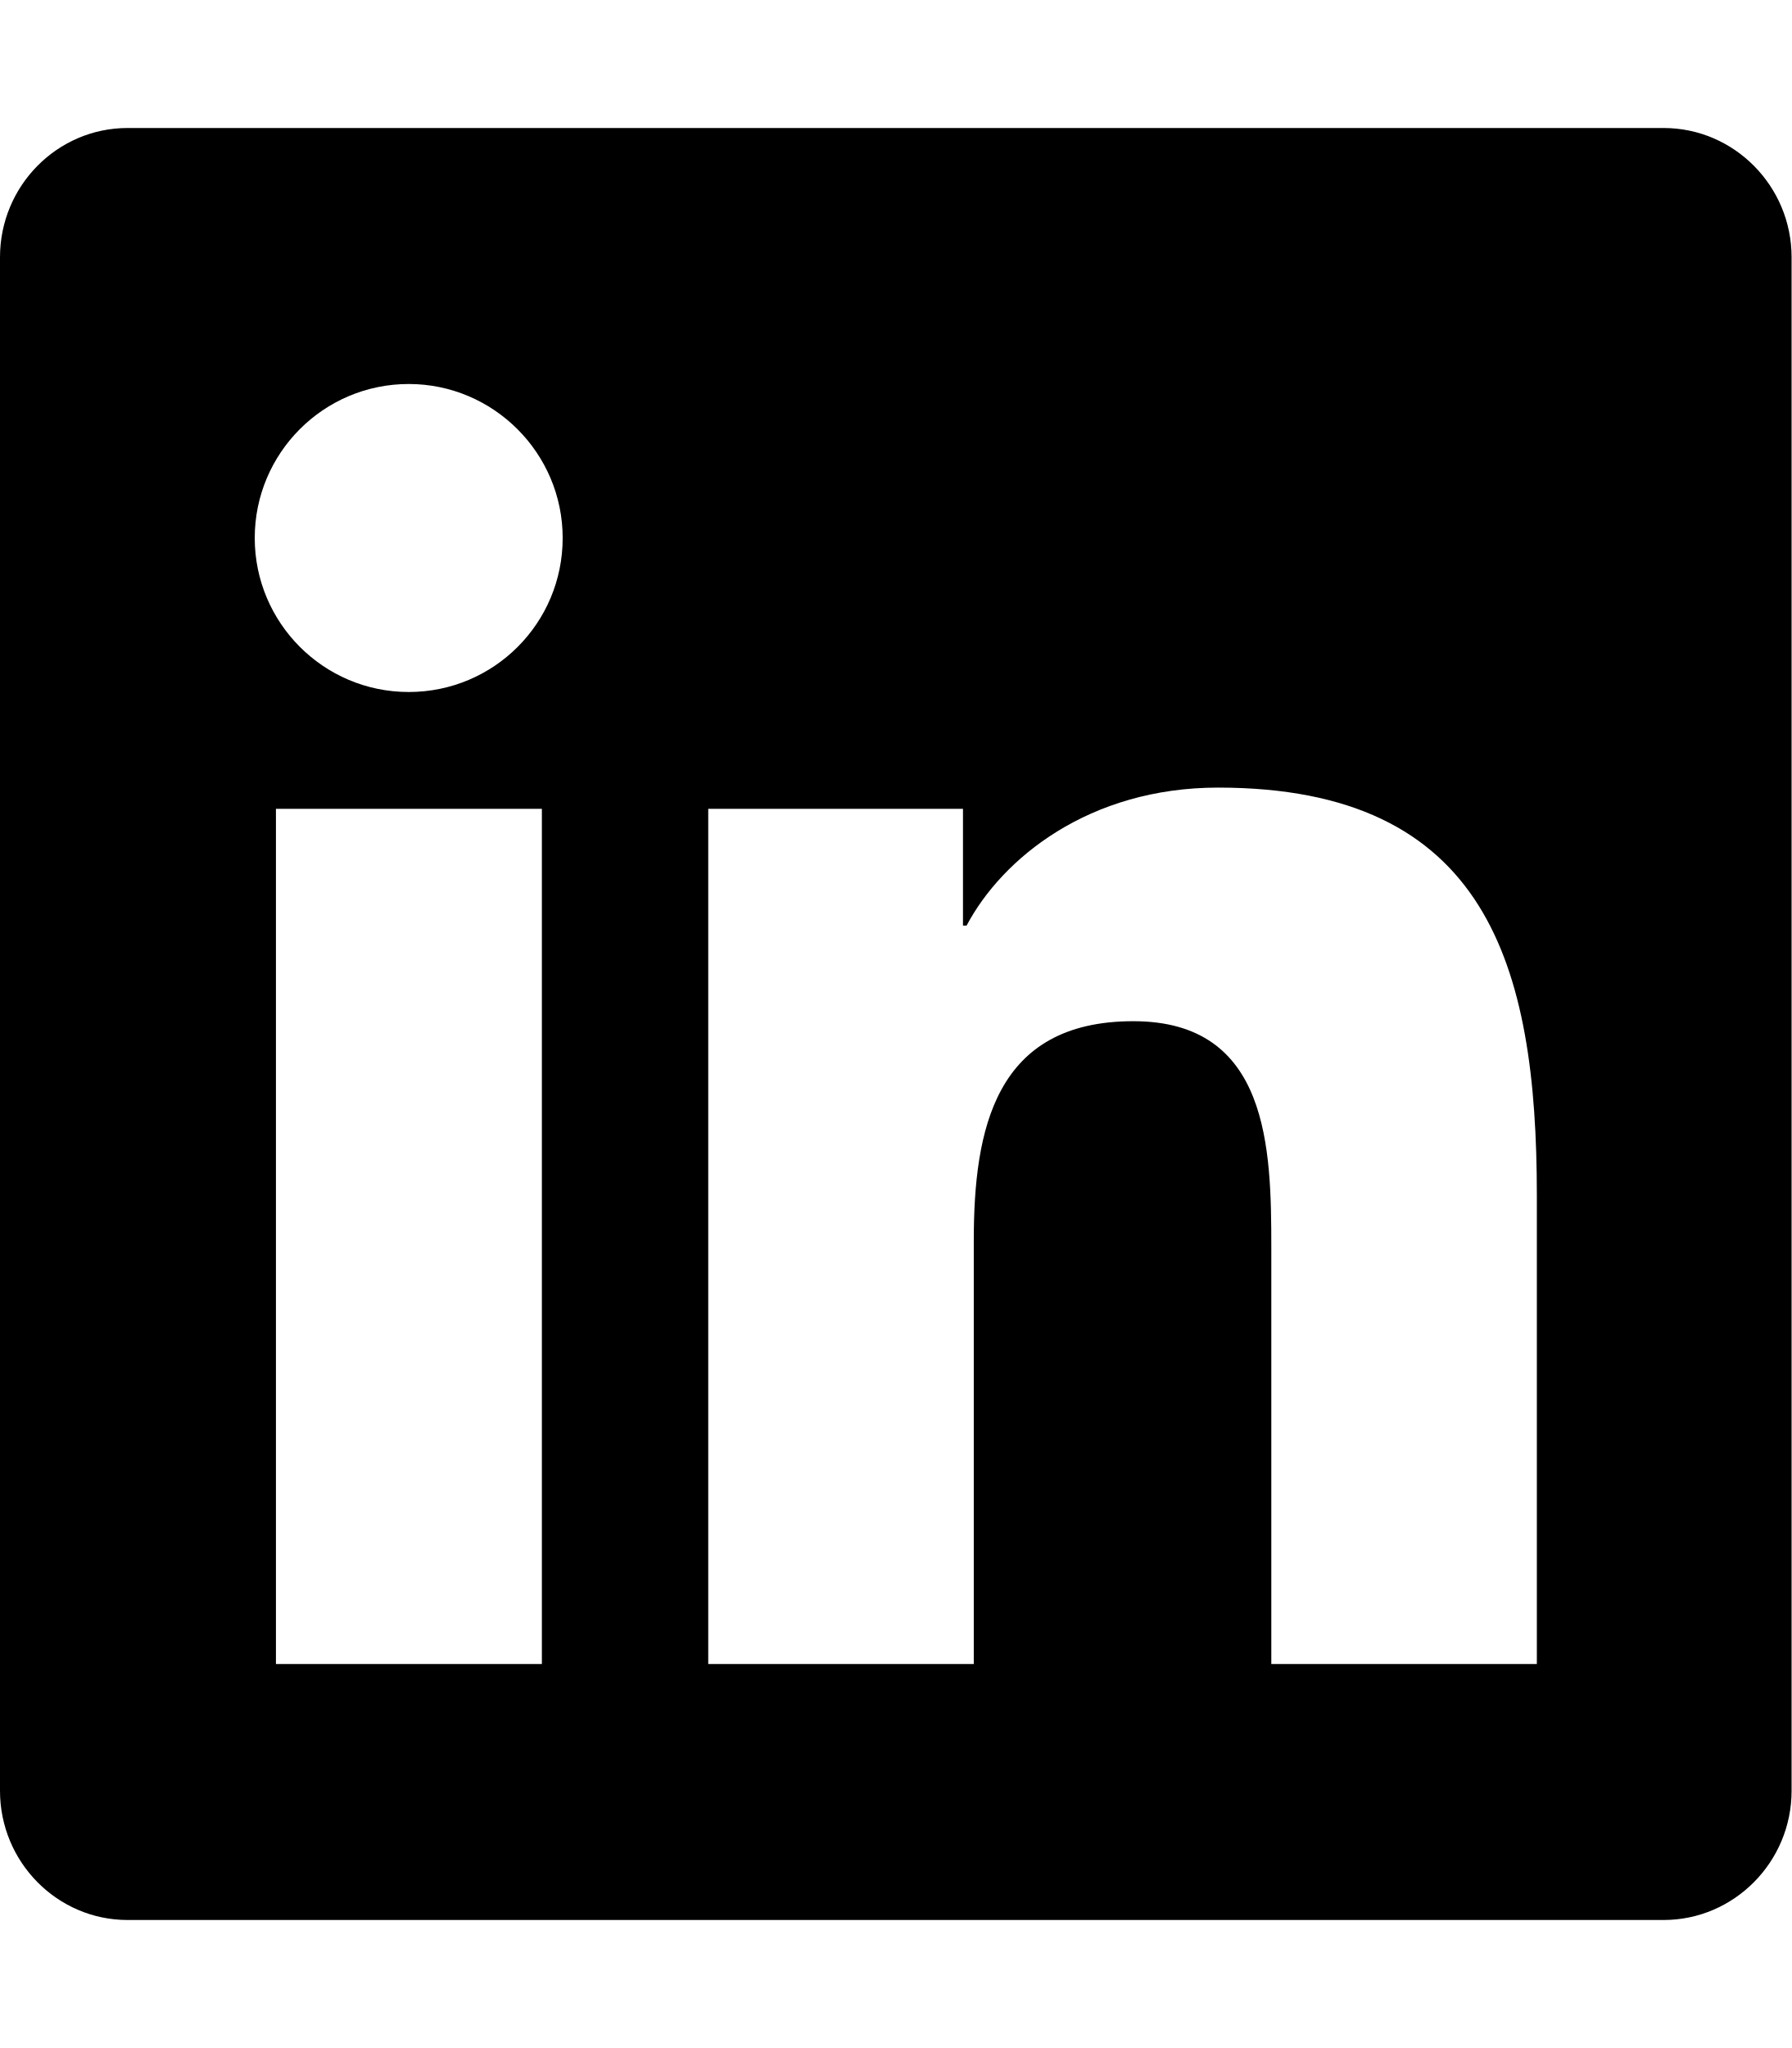
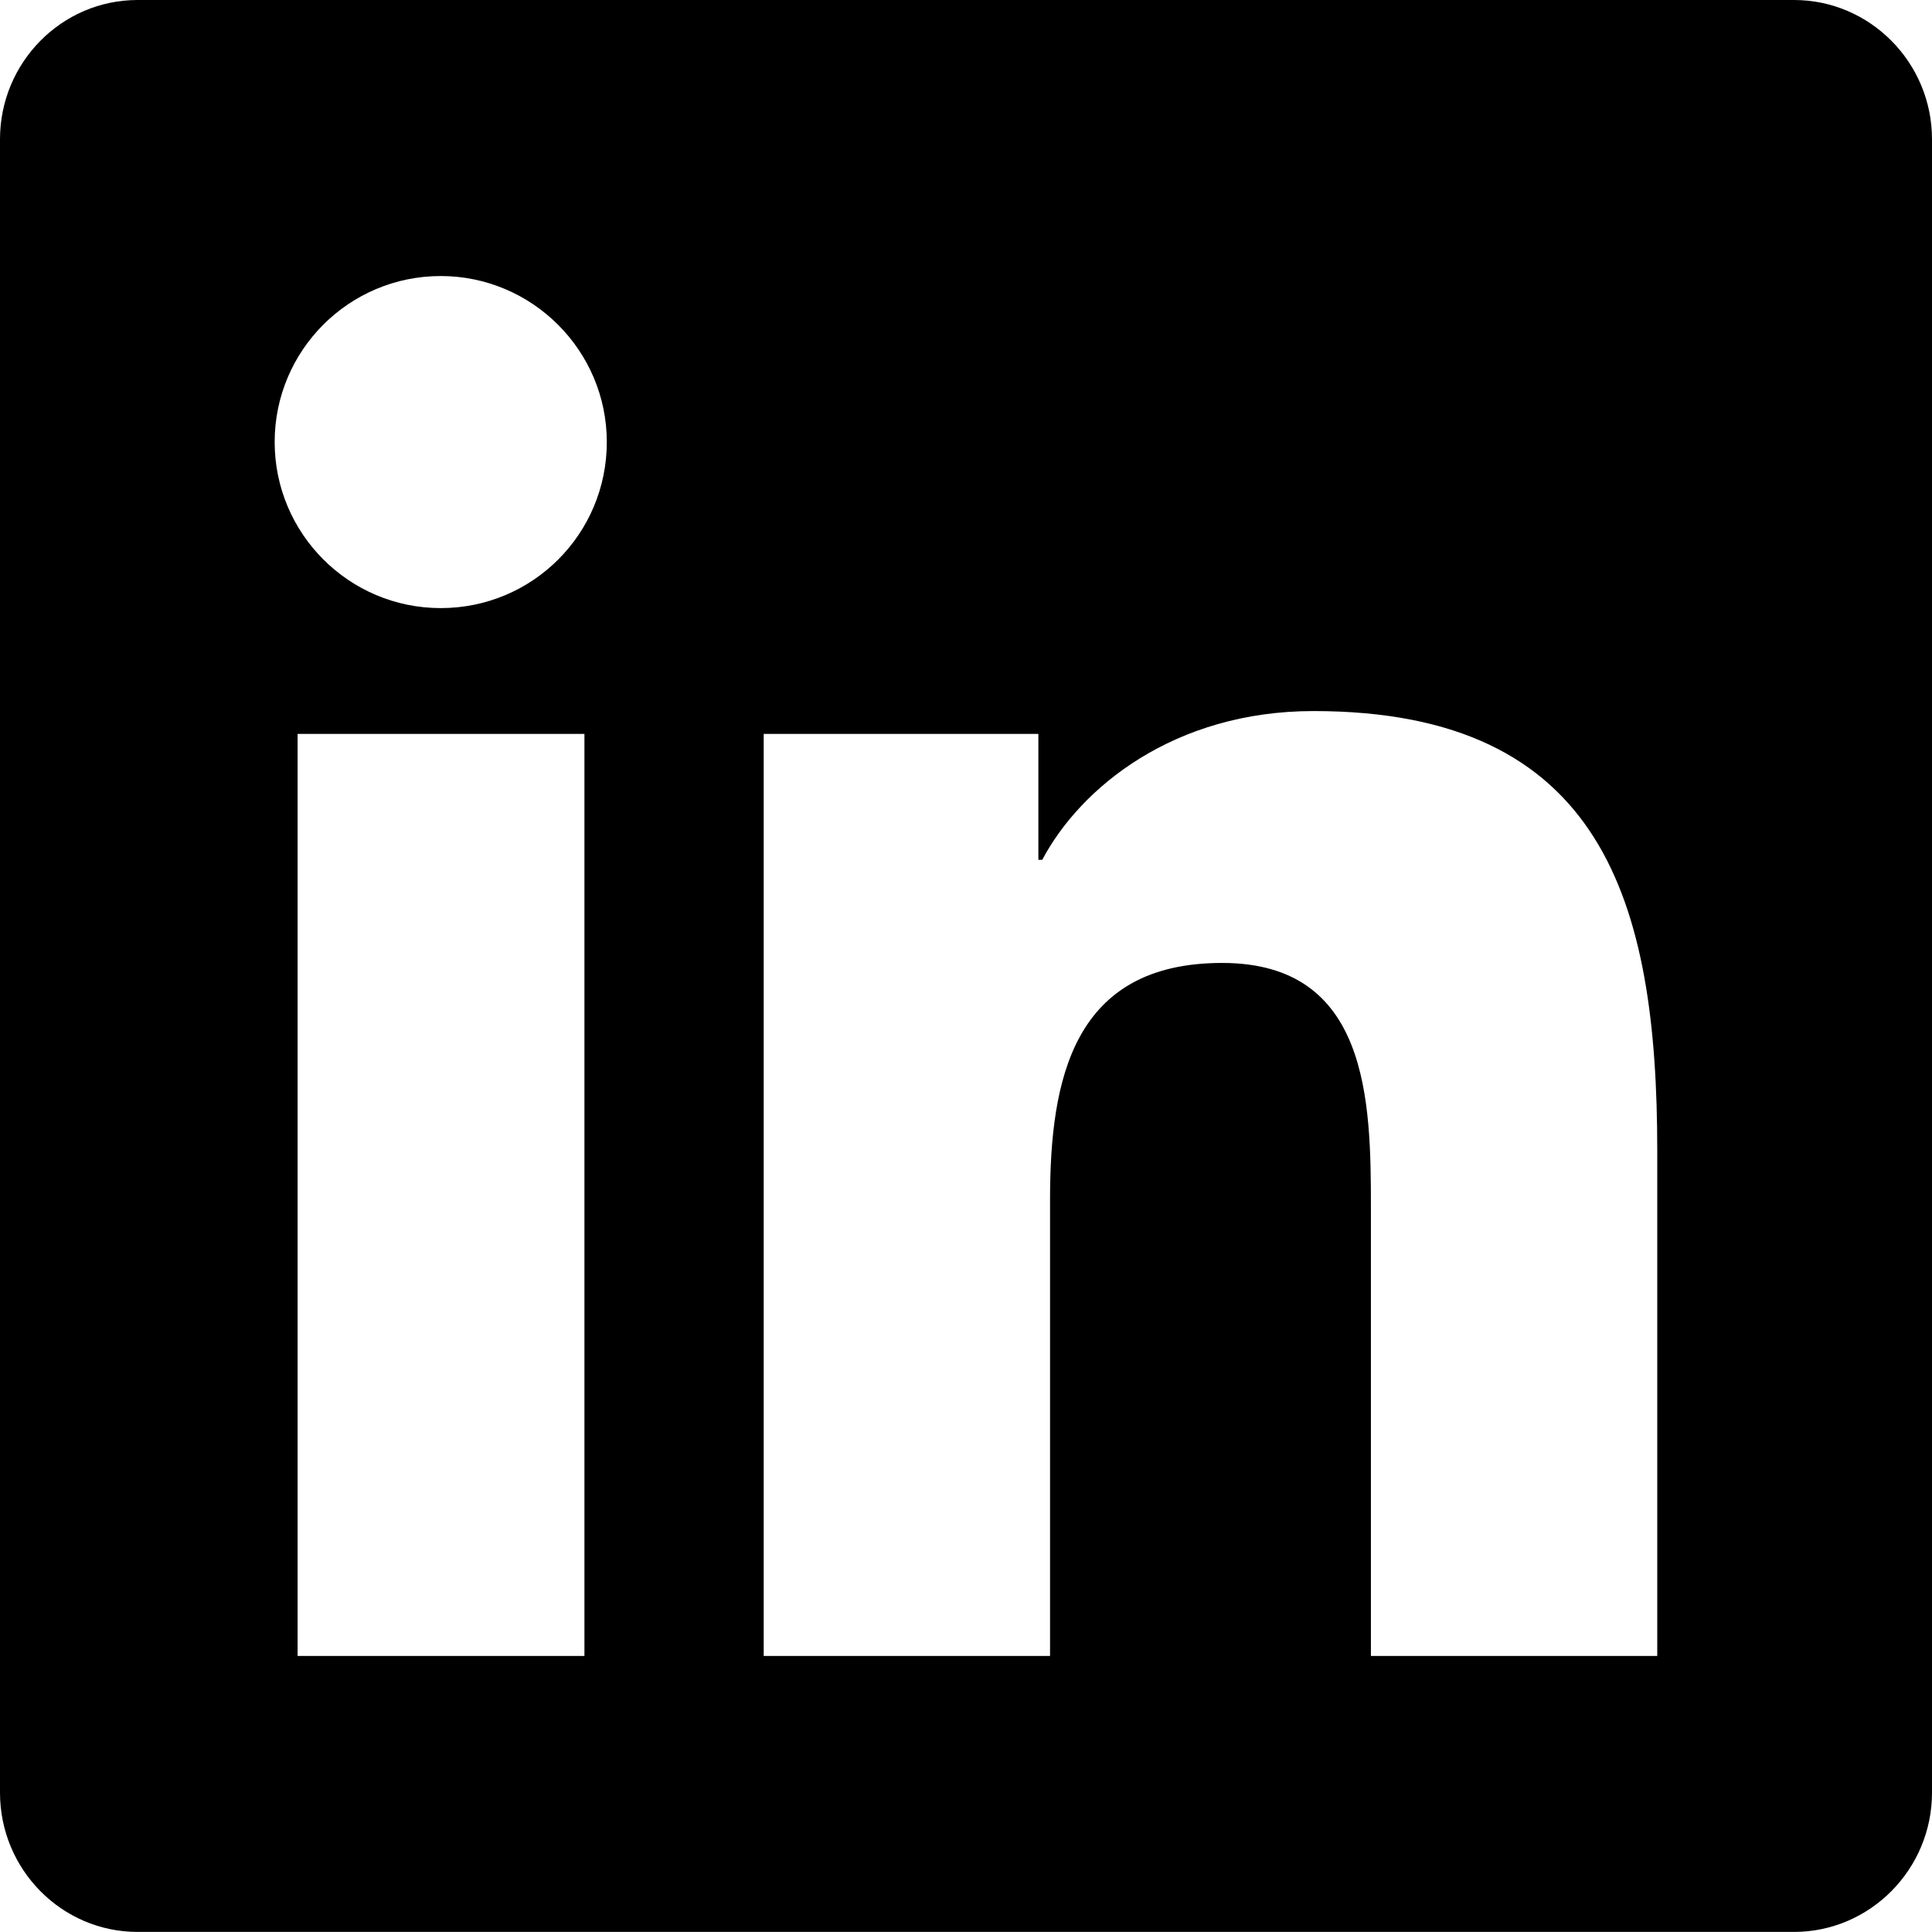
- <svg xmlns="http://www.w3.org/2000/svg" height="1em" viewBox="0 0 448 512">
-   <path d="M416 32H31.9C14.3 32 0 46.5 0 64.3v383.4C0 465.5 14.3 480 31.9 480H416c17.6 0 32-14.5 32-32.3V64.3c0-17.8-14.4-32.3-32-32.3zM135.4 416H69V202.2h66.5V416zm-33.2-243c-21.3 0-38.5-17.3-38.5-38.5S80.9 96 102.2 96c21.2 0 38.5 17.3 38.5 38.5 0 21.3-17.2 38.5-38.5 38.5zm282.1 243h-66.4V312c0-24.8-.5-56.7-34.5-56.7-34.6 0-39.9 27-39.9 54.9V416h-66.4V202.2h63.7v29.2h.9c8.9-16.8 30.6-34.5 62.9-34.5 67.2 0 79.7 44.3 79.7 101.9V416z" />
+ <svg xmlns="http://www.w3.org/2000/svg" width="24" height="24" viewBox="0 0 24 24">
+   <path d="M22.286 0h-20.577c-0.943 0-1.709 0.777-1.709 1.73v20.539c0 0.954 0.766 1.73 1.709 1.73h20.577c0.943 0 1.714-0.777 1.714-1.73v-20.539c0-0.954-0.771-1.73-1.714-1.73zM7.254 20.571h-3.557v-11.454h3.563v11.454zM5.475 7.554c-1.141 0-2.063-0.927-2.063-2.063s0.921-2.062 2.063-2.062c1.136 0 2.063 0.927 2.063 2.062 0 1.141-0.921 2.063-2.063 2.063zM20.587 20.571h-3.557v-5.571c0-1.329-0.027-3.038-1.848-3.038-1.854 0-2.138 1.446-2.138 2.941v5.668h-3.557v-11.454h3.412v1.564h0.048c0.477-0.9 1.639-1.848 3.37-1.848 3.6 0 4.27 2.373 4.27 5.459v6.279z" />
</svg>
